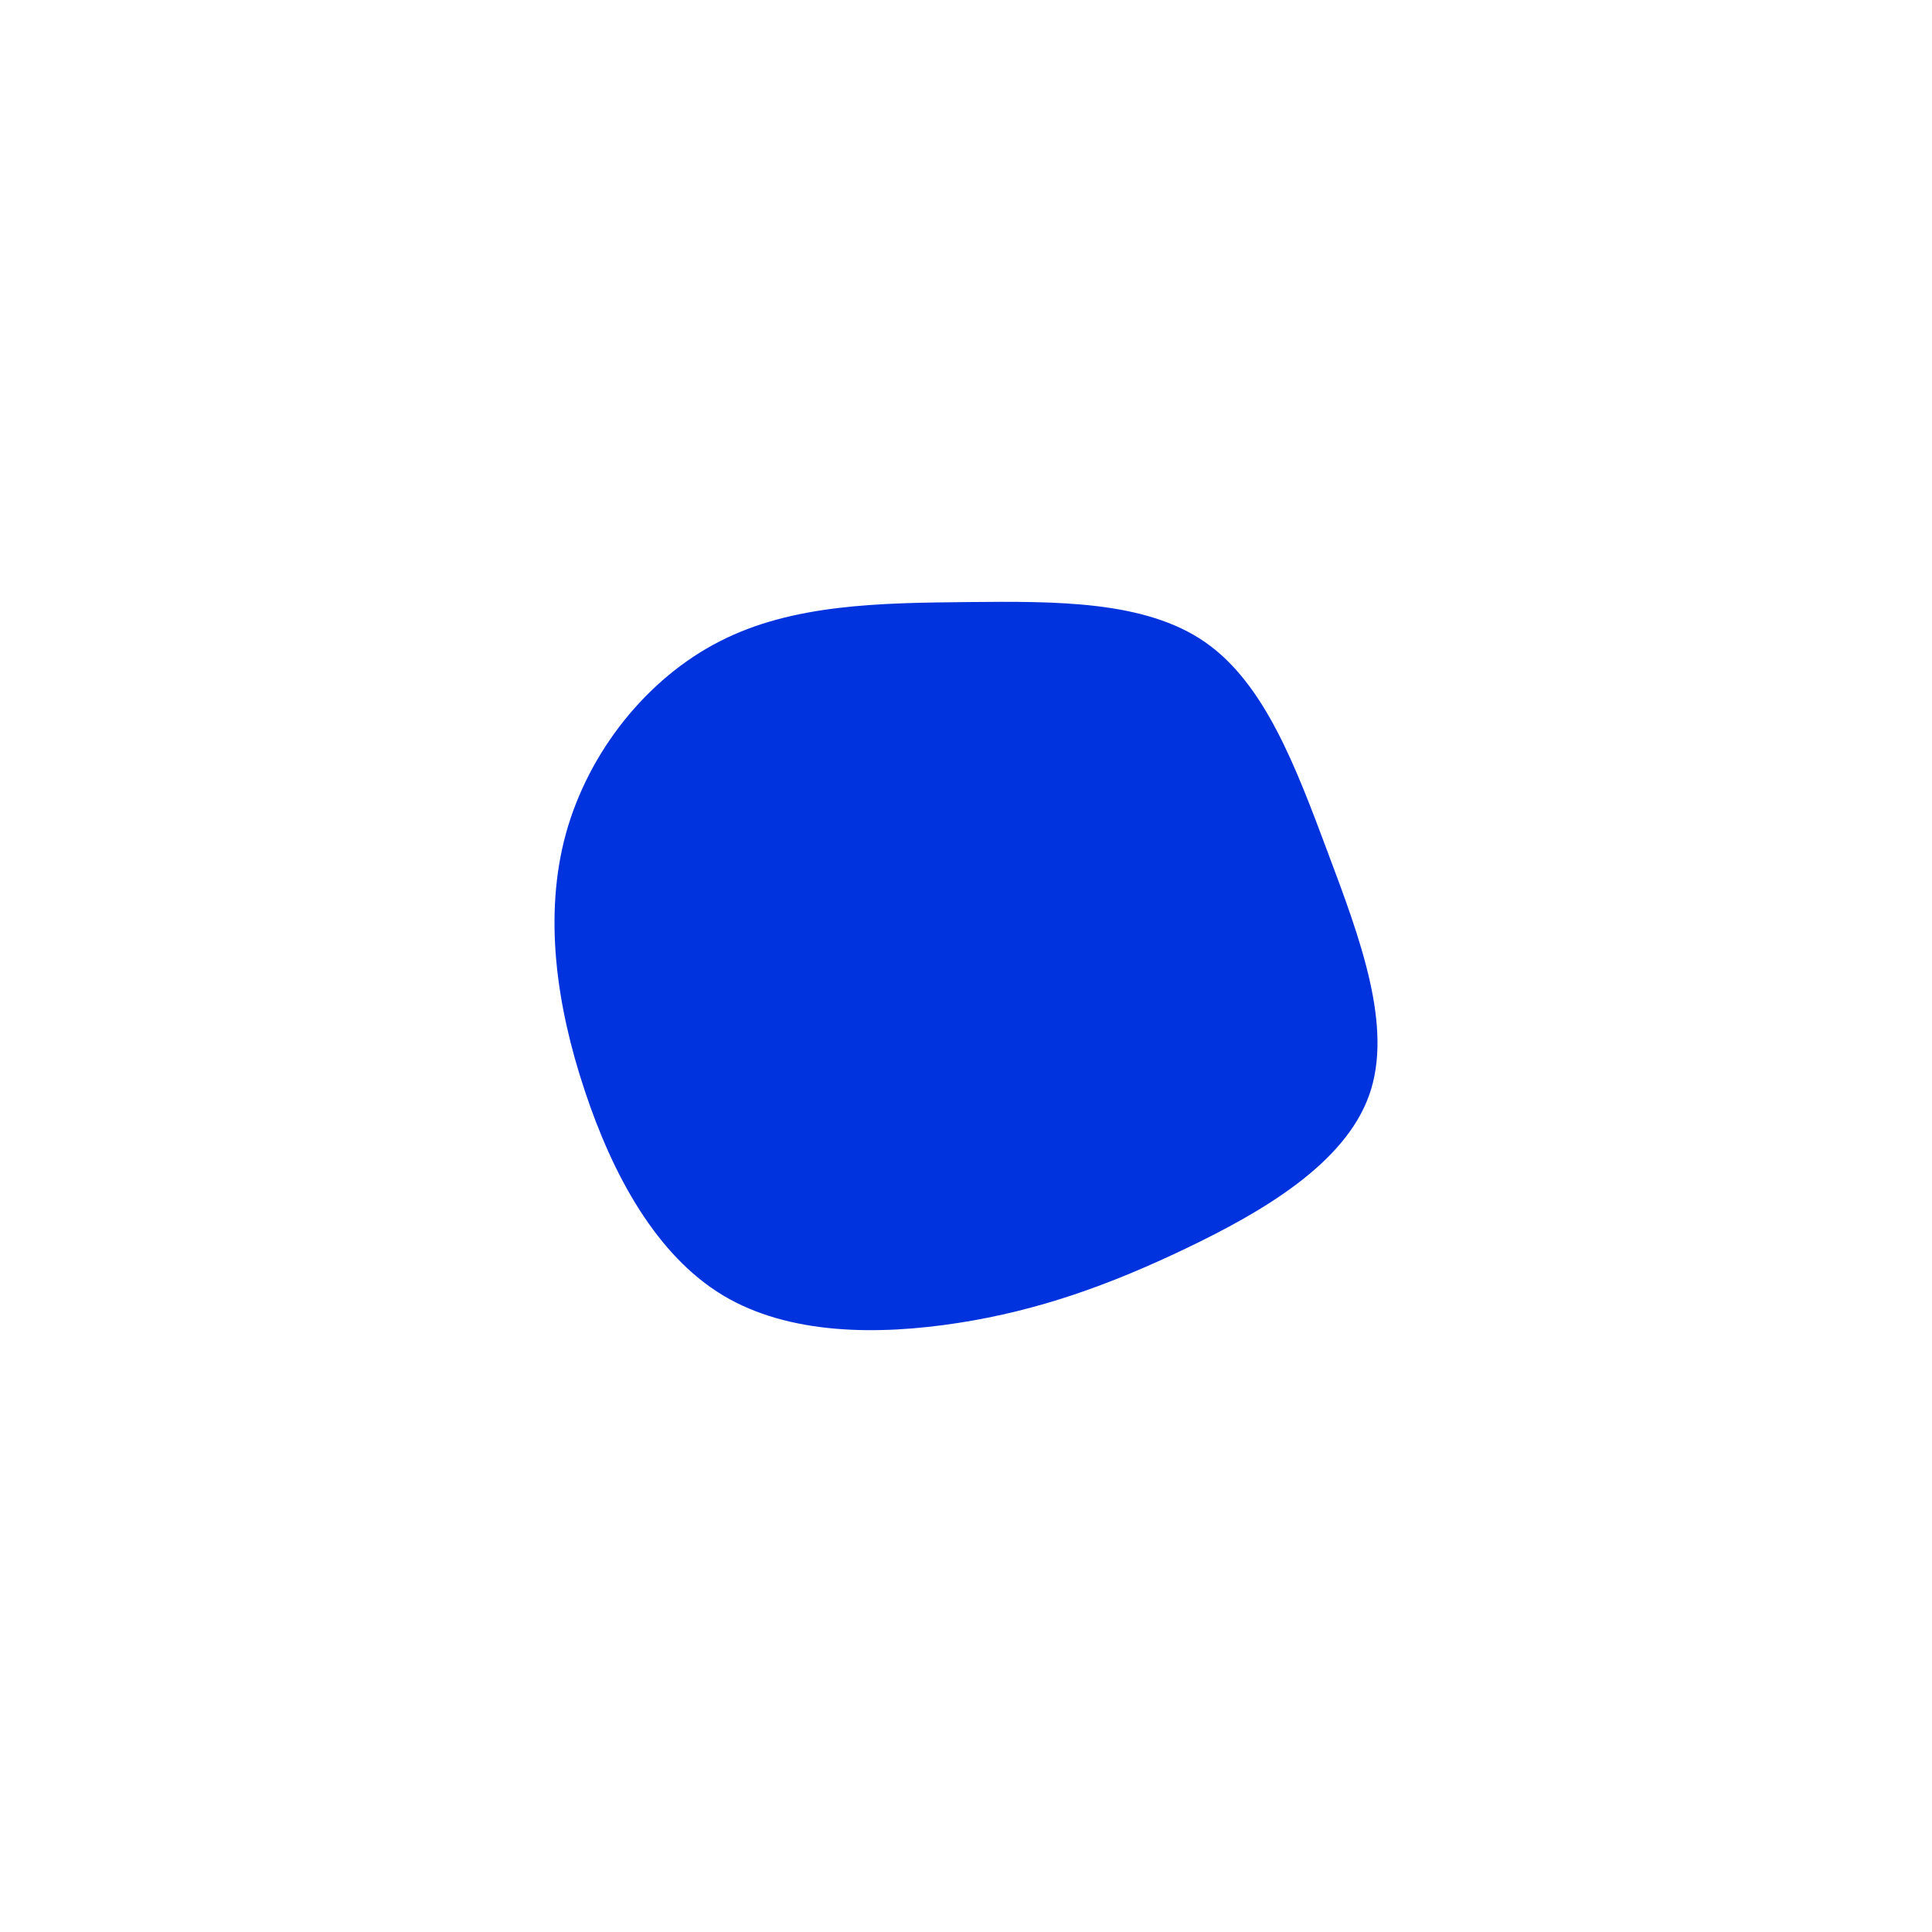
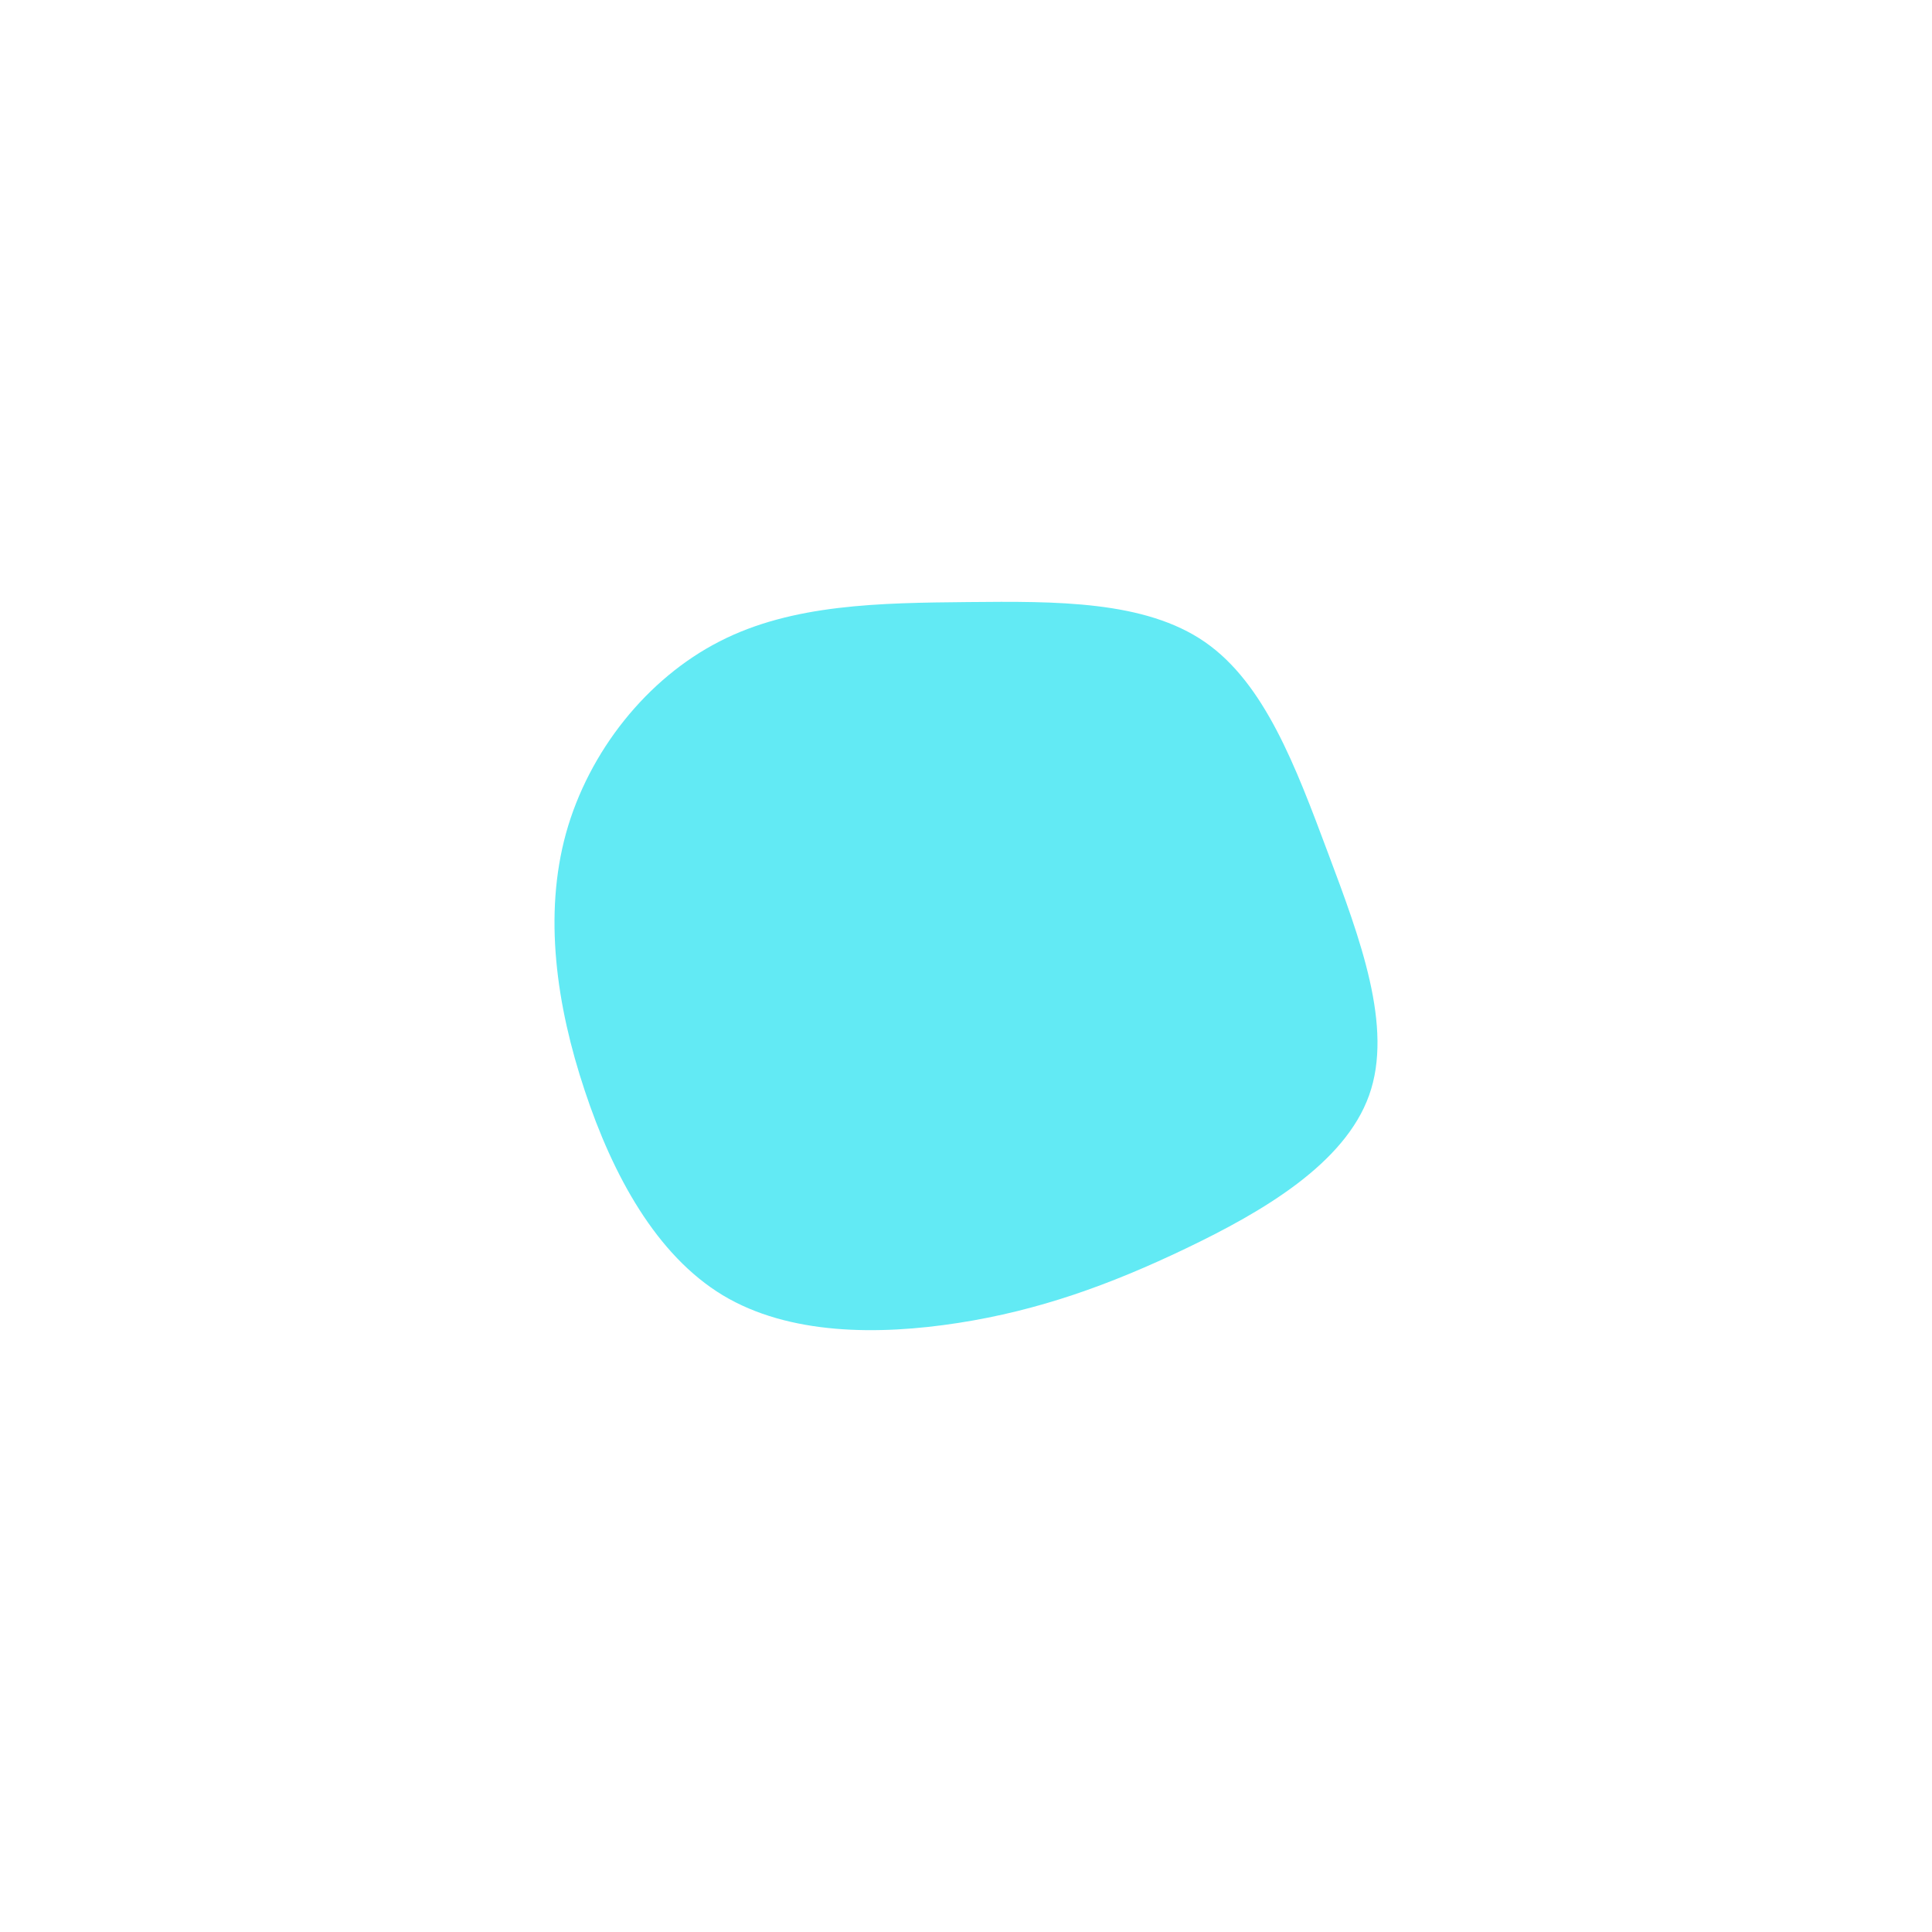
<svg xmlns="http://www.w3.org/2000/svg" id="visual" viewBox="0 0 900 600" width="1100" height="1100" version="1.1">
  <g transform="translate(450.6682 300.263)">
-     <path d="M110.6 -151.2C138.5 -131.9 152.9 -93.2 167.9 -53.1C182.9 -13.1 198.5 28.2 187.1 60C175.7 91.9 137.5 114.2 101.8 131.3C66.1 148.4 33.1 160.2 -4.2 166C-41.5 171.8 -83.1 171.7 -114 153.1C-144.9 134.4 -165.2 97.3 -178.3 57.7C-191.5 18.1 -197.5 -24 -187 -62.1C-176.4 -100.2 -149.3 -134.2 -115.4 -151.5C-81.5 -168.9 -40.8 -169.4 0.3 -169.8C41.3 -170.2 82.7 -170.5 110.6 -151.2" fill="#0033DE" />
+     <path d="M110.6 -151.2C138.5 -131.9 152.9 -93.2 167.9 -53.1C182.9 -13.1 198.5 28.2 187.1 60C175.7 91.9 137.5 114.2 101.8 131.3C66.1 148.4 33.1 160.2 -4.2 166C-41.5 171.8 -83.1 171.7 -114 153.1C-144.9 134.4 -165.2 97.3 -178.3 57.7C-191.5 18.1 -197.5 -24 -187 -62.1C-176.4 -100.2 -149.3 -134.2 -115.4 -151.5C-81.5 -168.9 -40.8 -169.4 0.3 -169.8C41.3 -170.2 82.7 -170.5 110.6 -151.2" fill="#62eaf4" />
  </g>
</svg>
